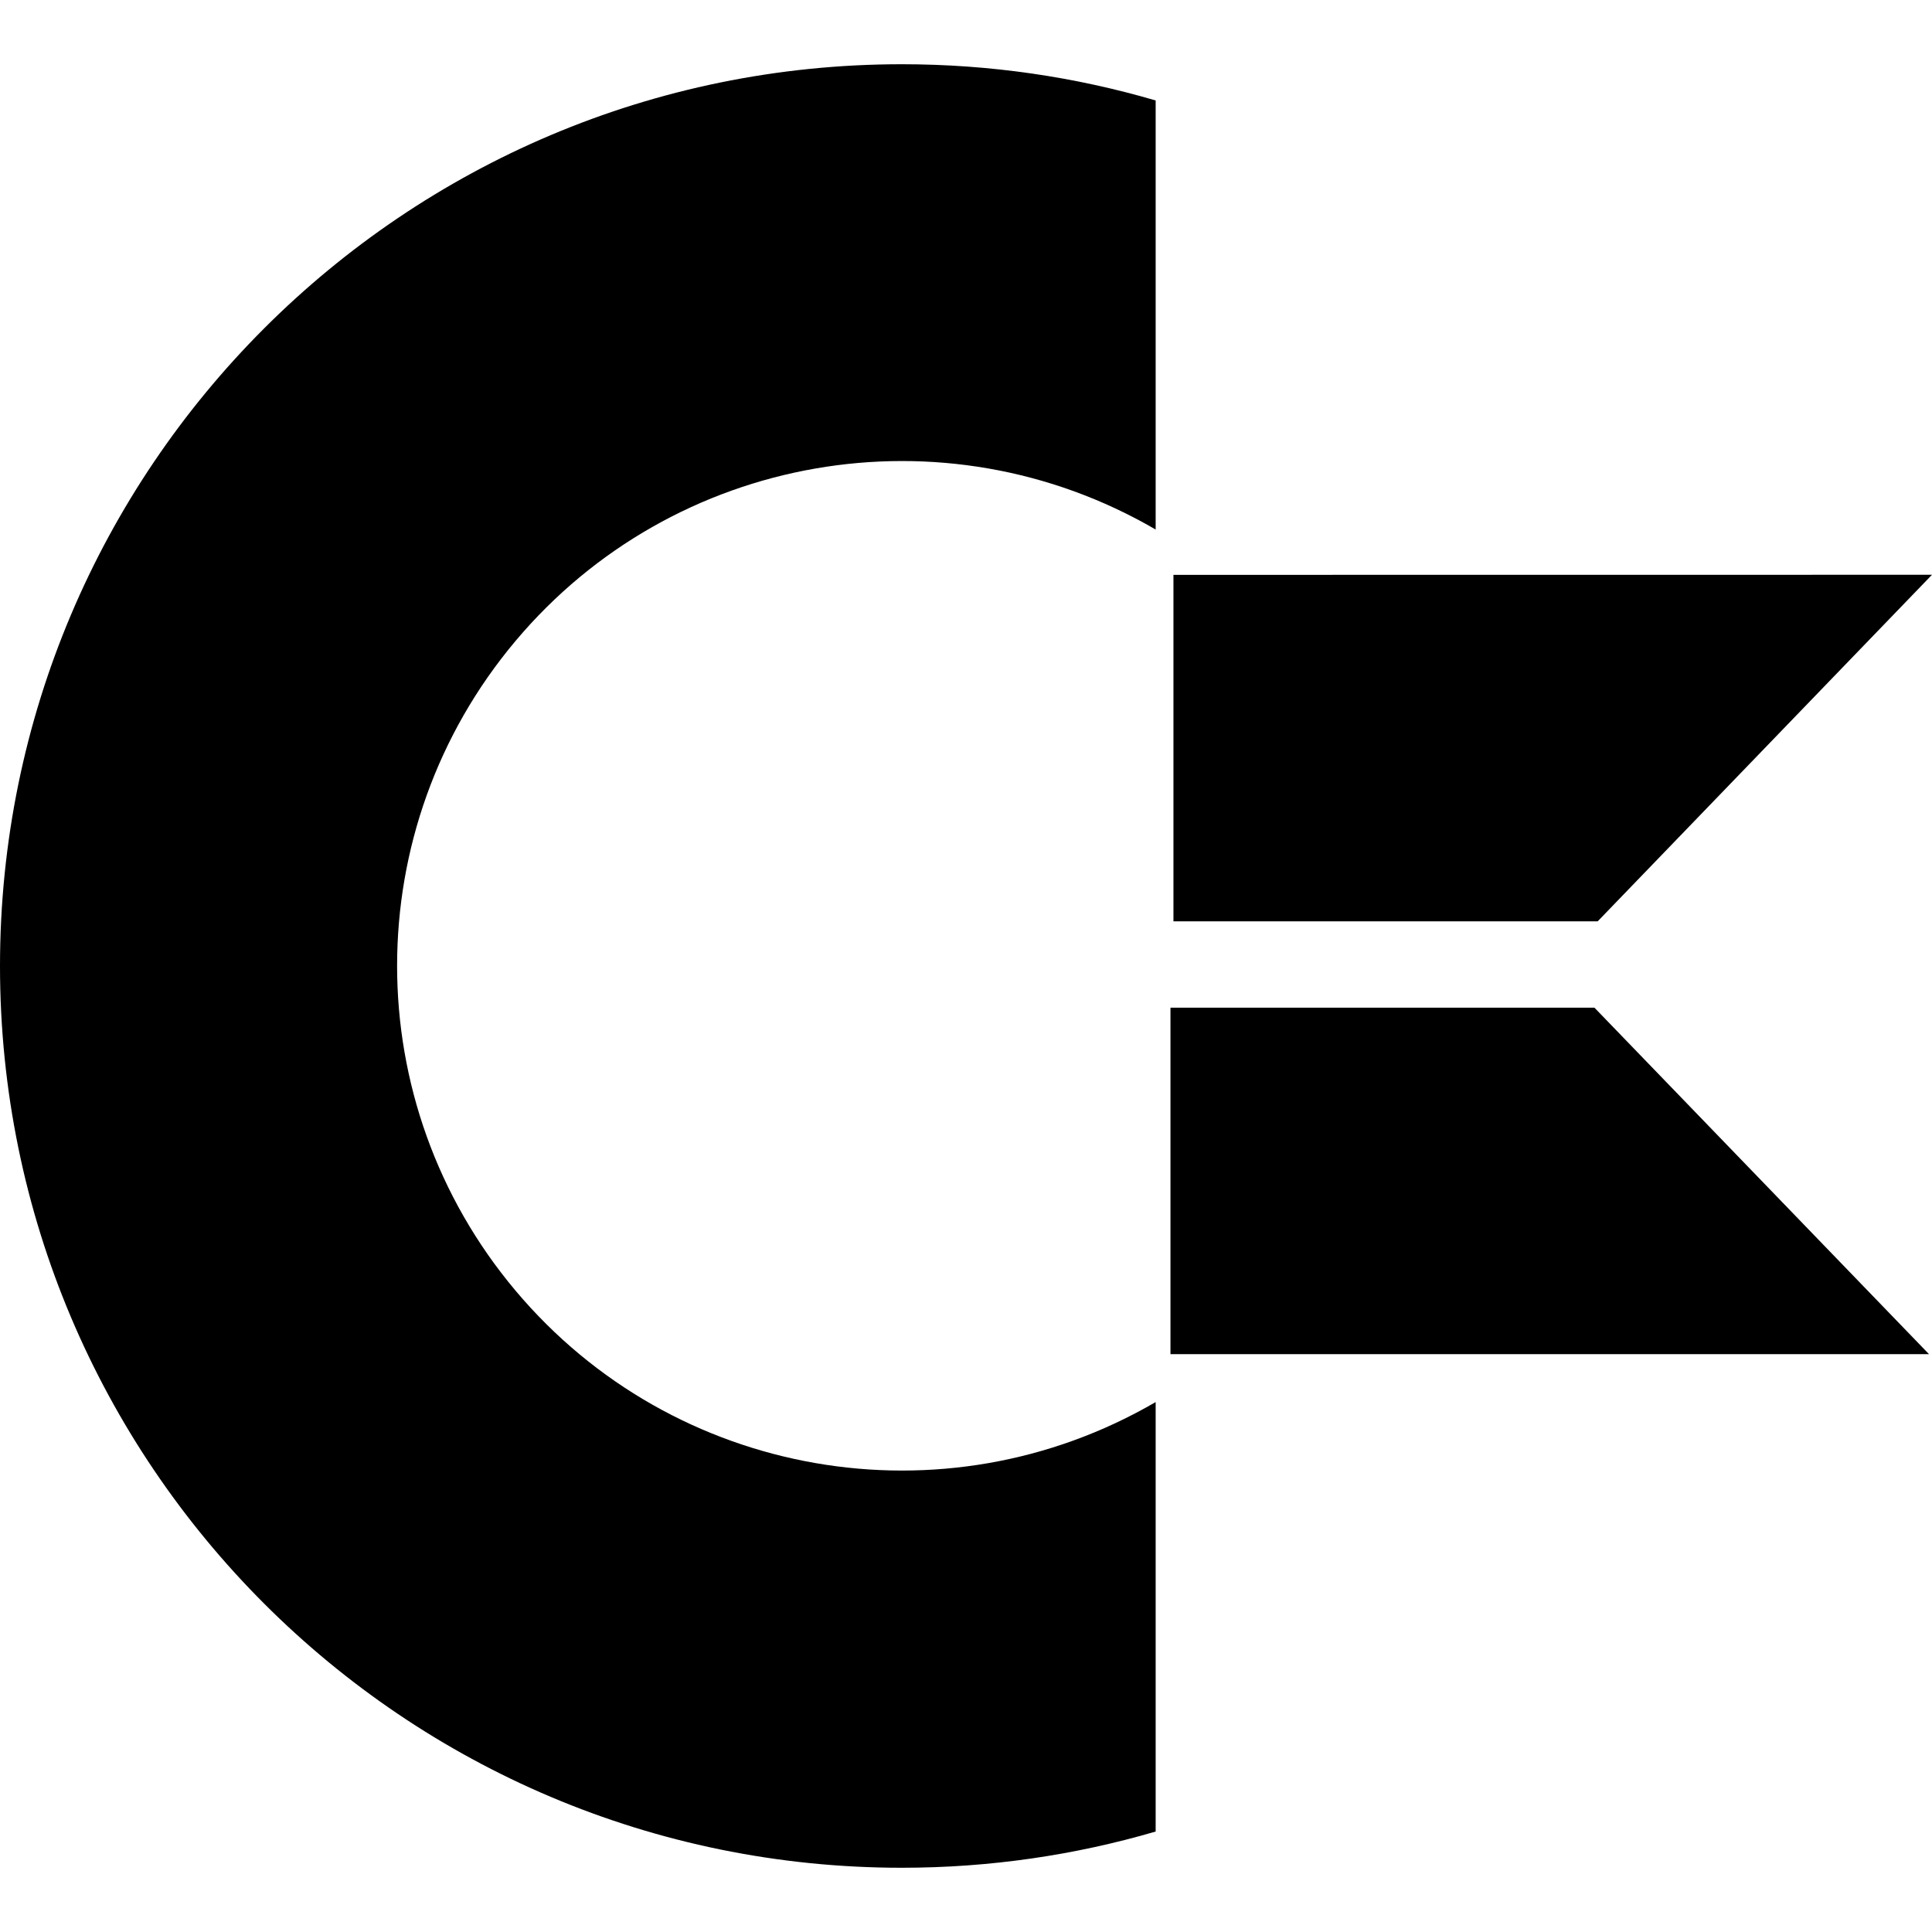
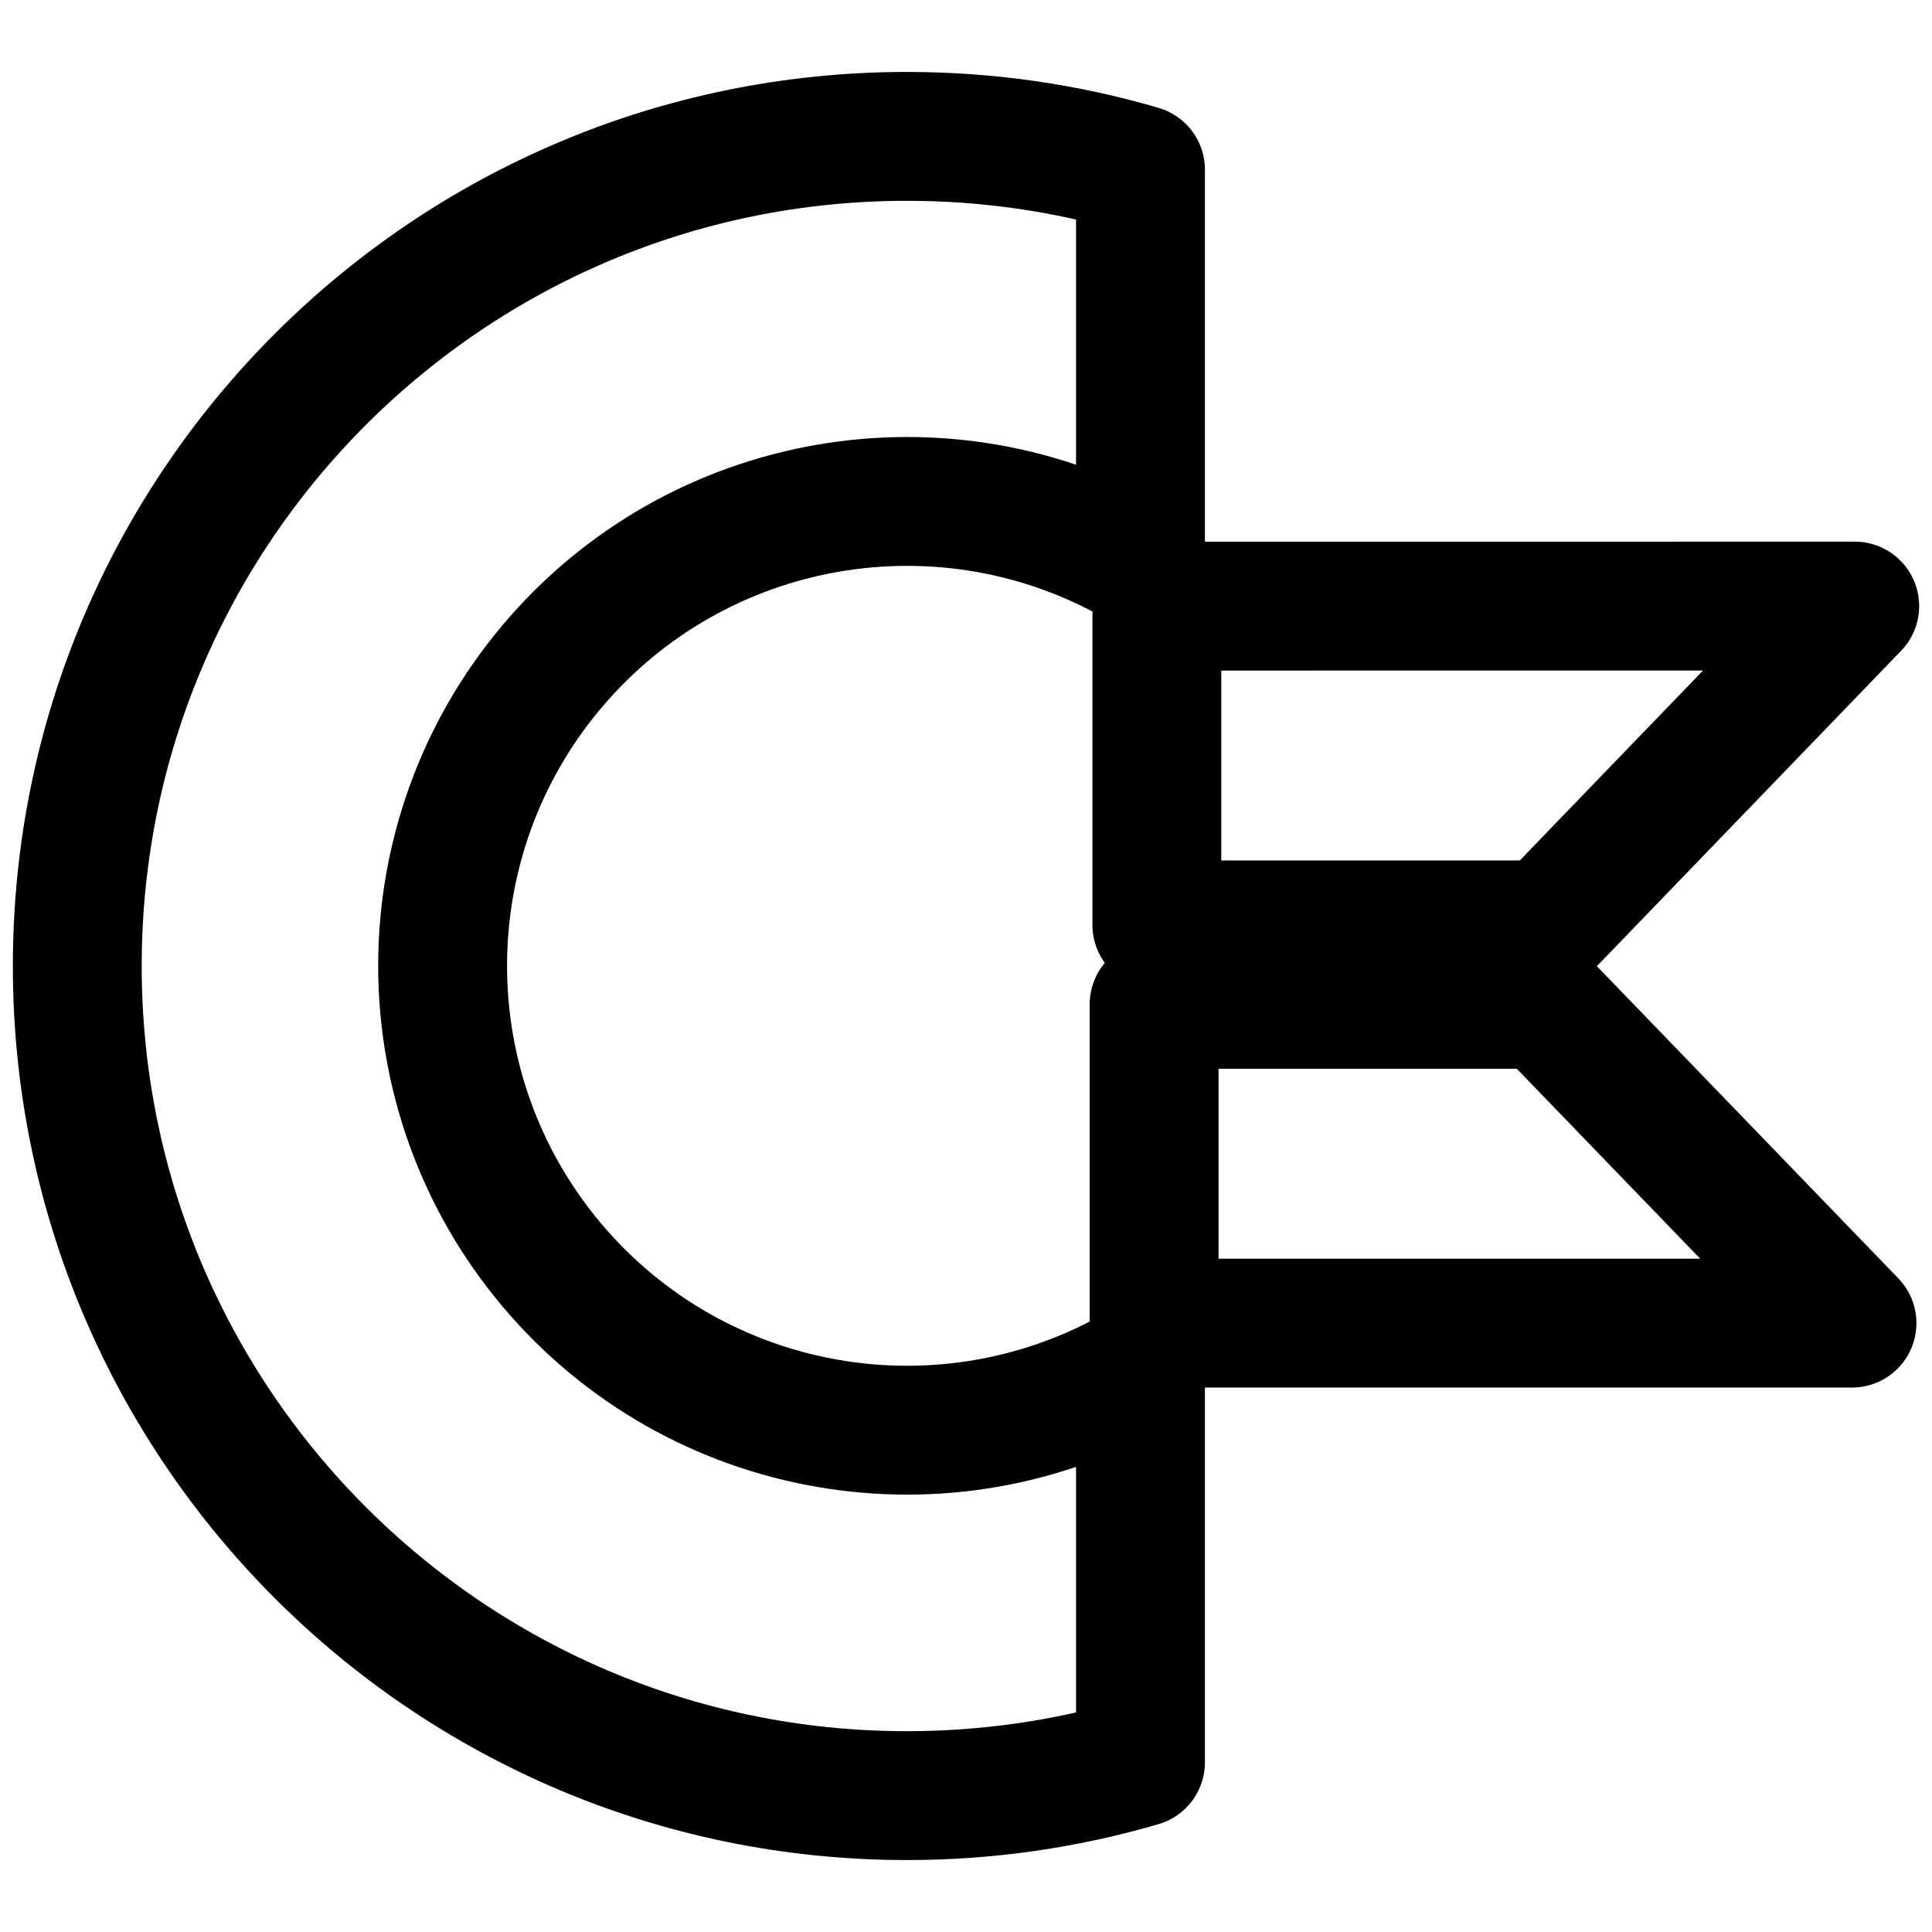
- <svg xmlns="http://www.w3.org/2000/svg" width="24" height="24" viewBox="0 0 24 24" fill="currentColor">
-   <path d="M11.202.798C5.016.798 0 5.814 0 12s5.016 11.202 11.202 11.202c1.094 0 2.153-.157 3.154-.45v-5.335a6.27 6.27 0 1 1 0-10.839v-5.33c-1-.293-2.057-.45-3.154-.45m3.375 6.343v4.304h5.27L24 7.14Zm-.037 5.377v4.304h9.423l-4.156-4.304z" />
+ <svg xmlns="http://www.w3.org/2000/svg" width="24" height="24" viewBox="0 0 24 24" fill="none">
+   <path transform="translate(12 12) scale(0.92) translate(-12 -12)" fill="none" stroke="currentColor" stroke-width="1.74" stroke-linejoin="round" d="M11.202.798C5.016.798 0 5.814 0 12s5.016 11.202 11.202 11.202c1.094 0 2.153-.157 3.154-.45v-5.335a6.27 6.27 0 1 1 0-10.839v-5.33c-1-.293-2.057-.45-3.154-.45m3.375 6.343v4.304h5.27L24 7.14Zm-.037 5.377v4.304h9.423l-4.156-4.304z" />
</svg>
